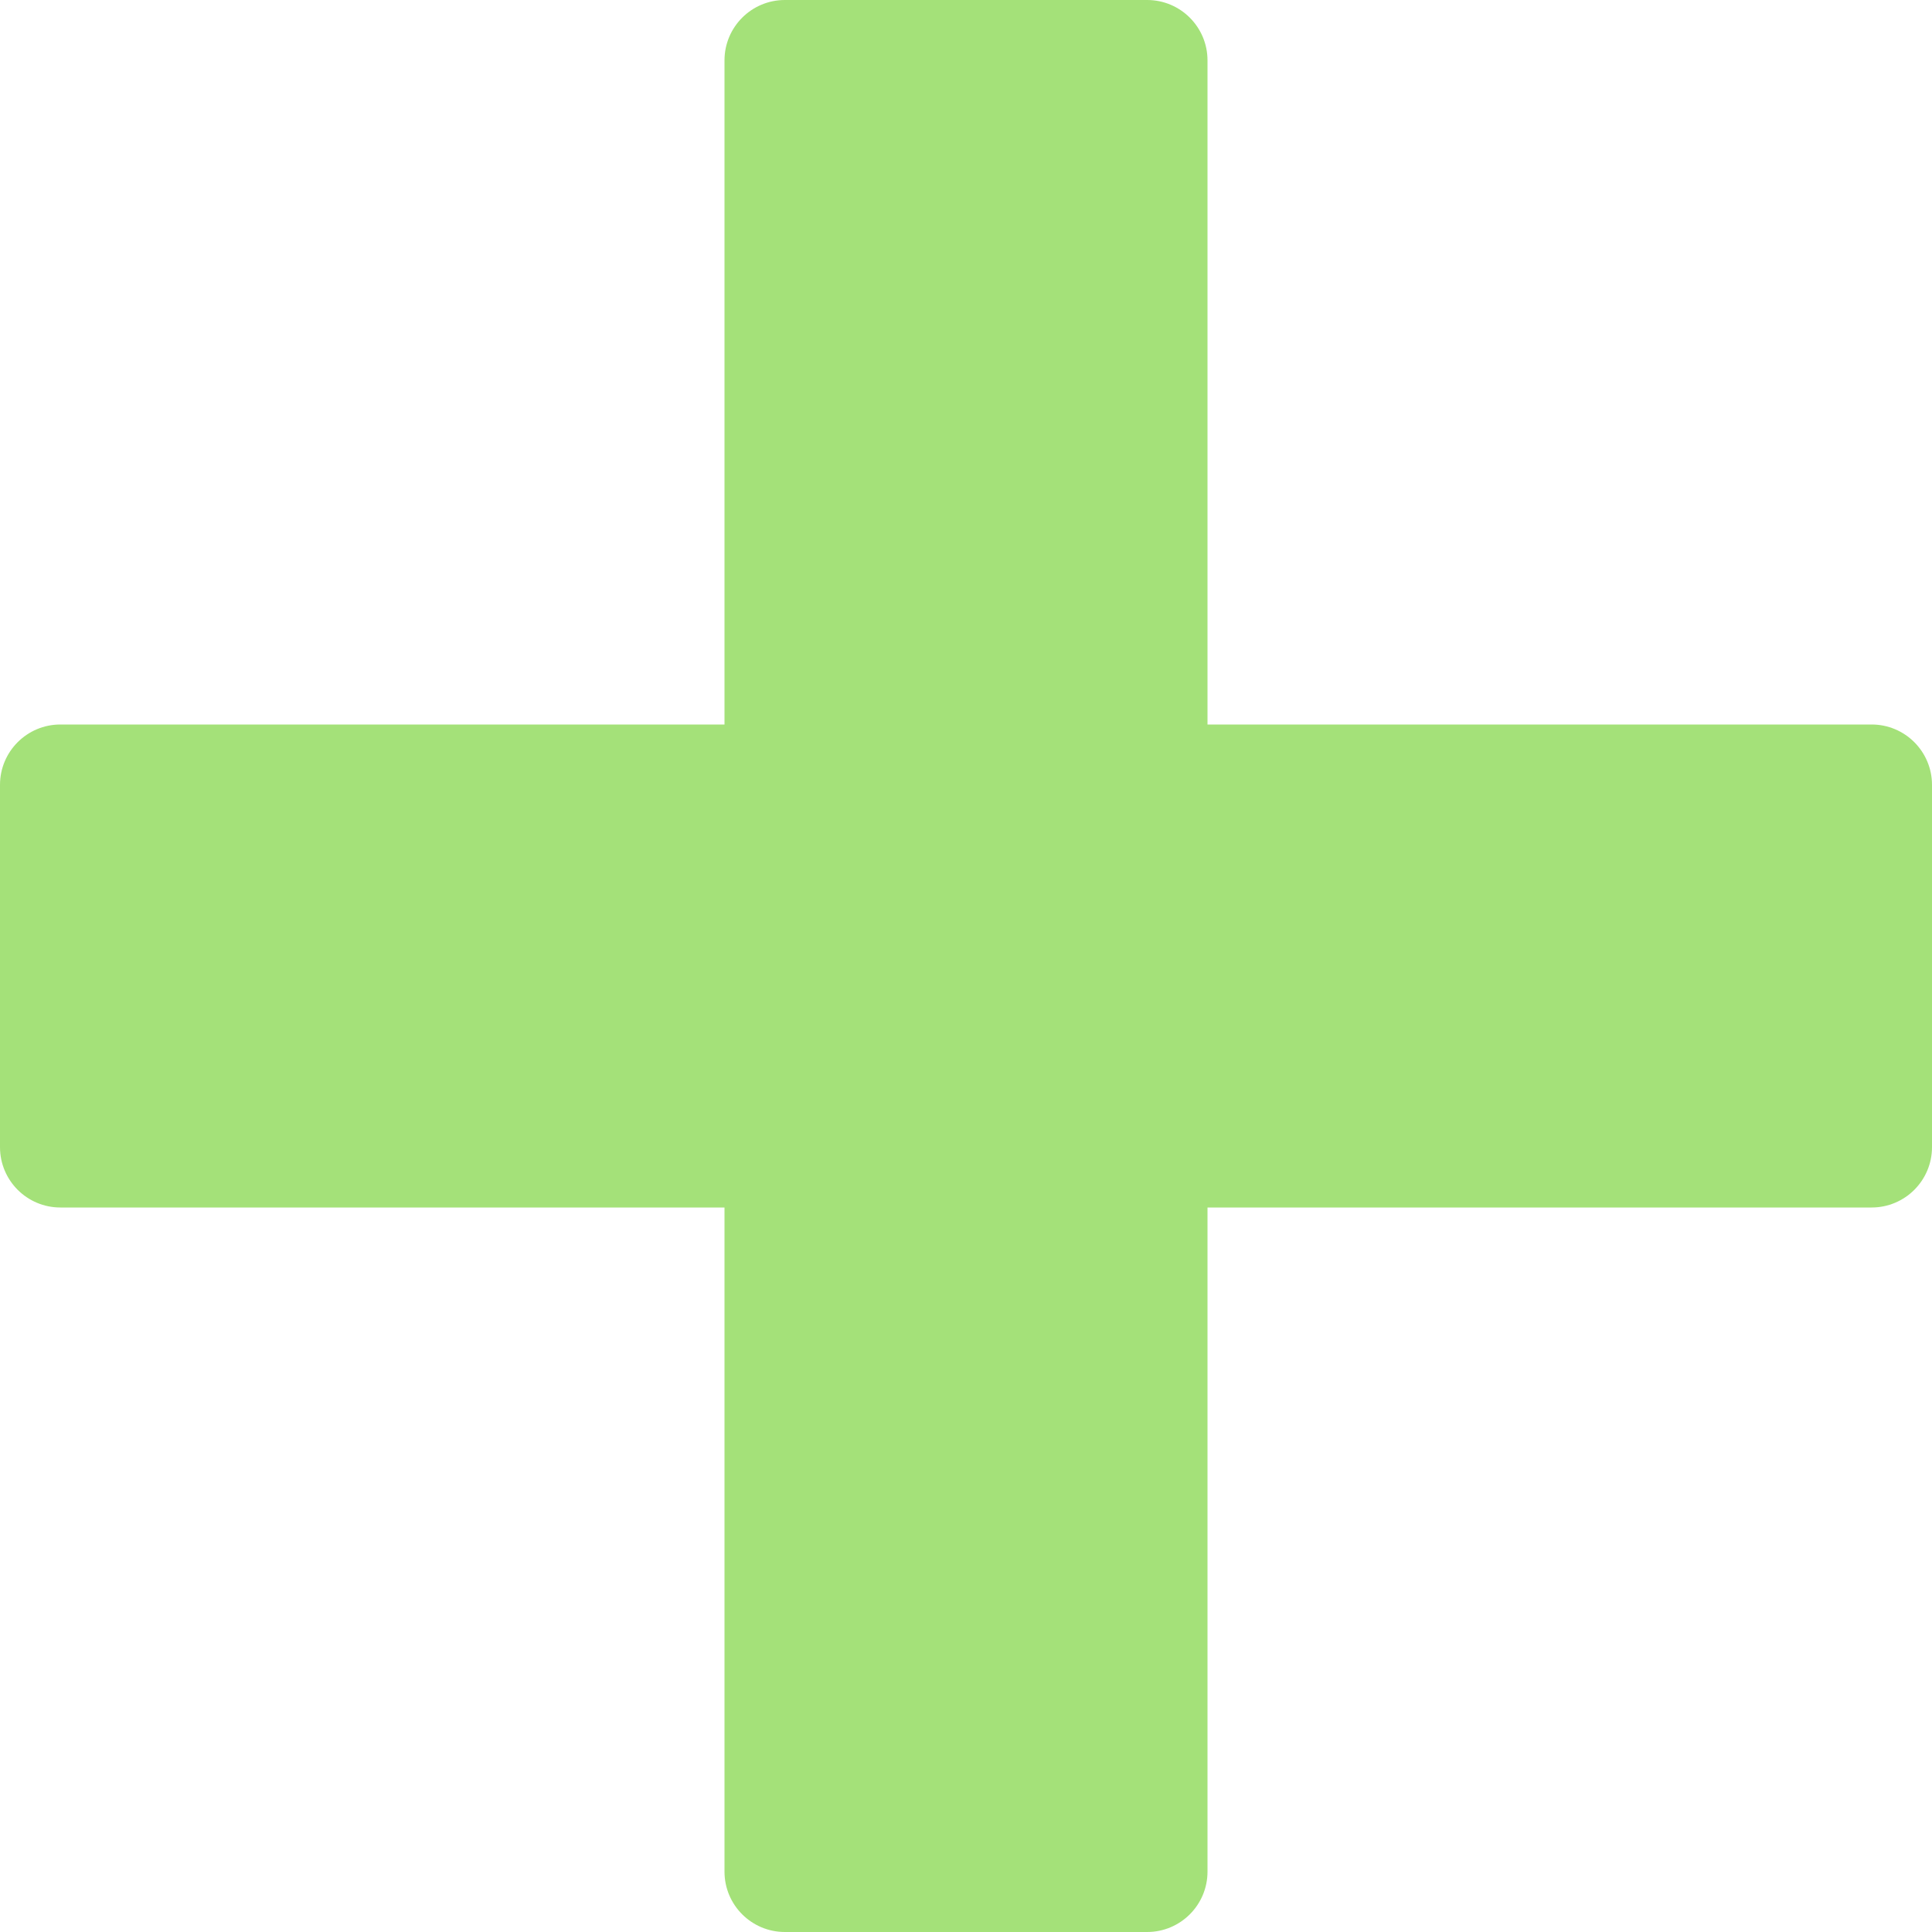
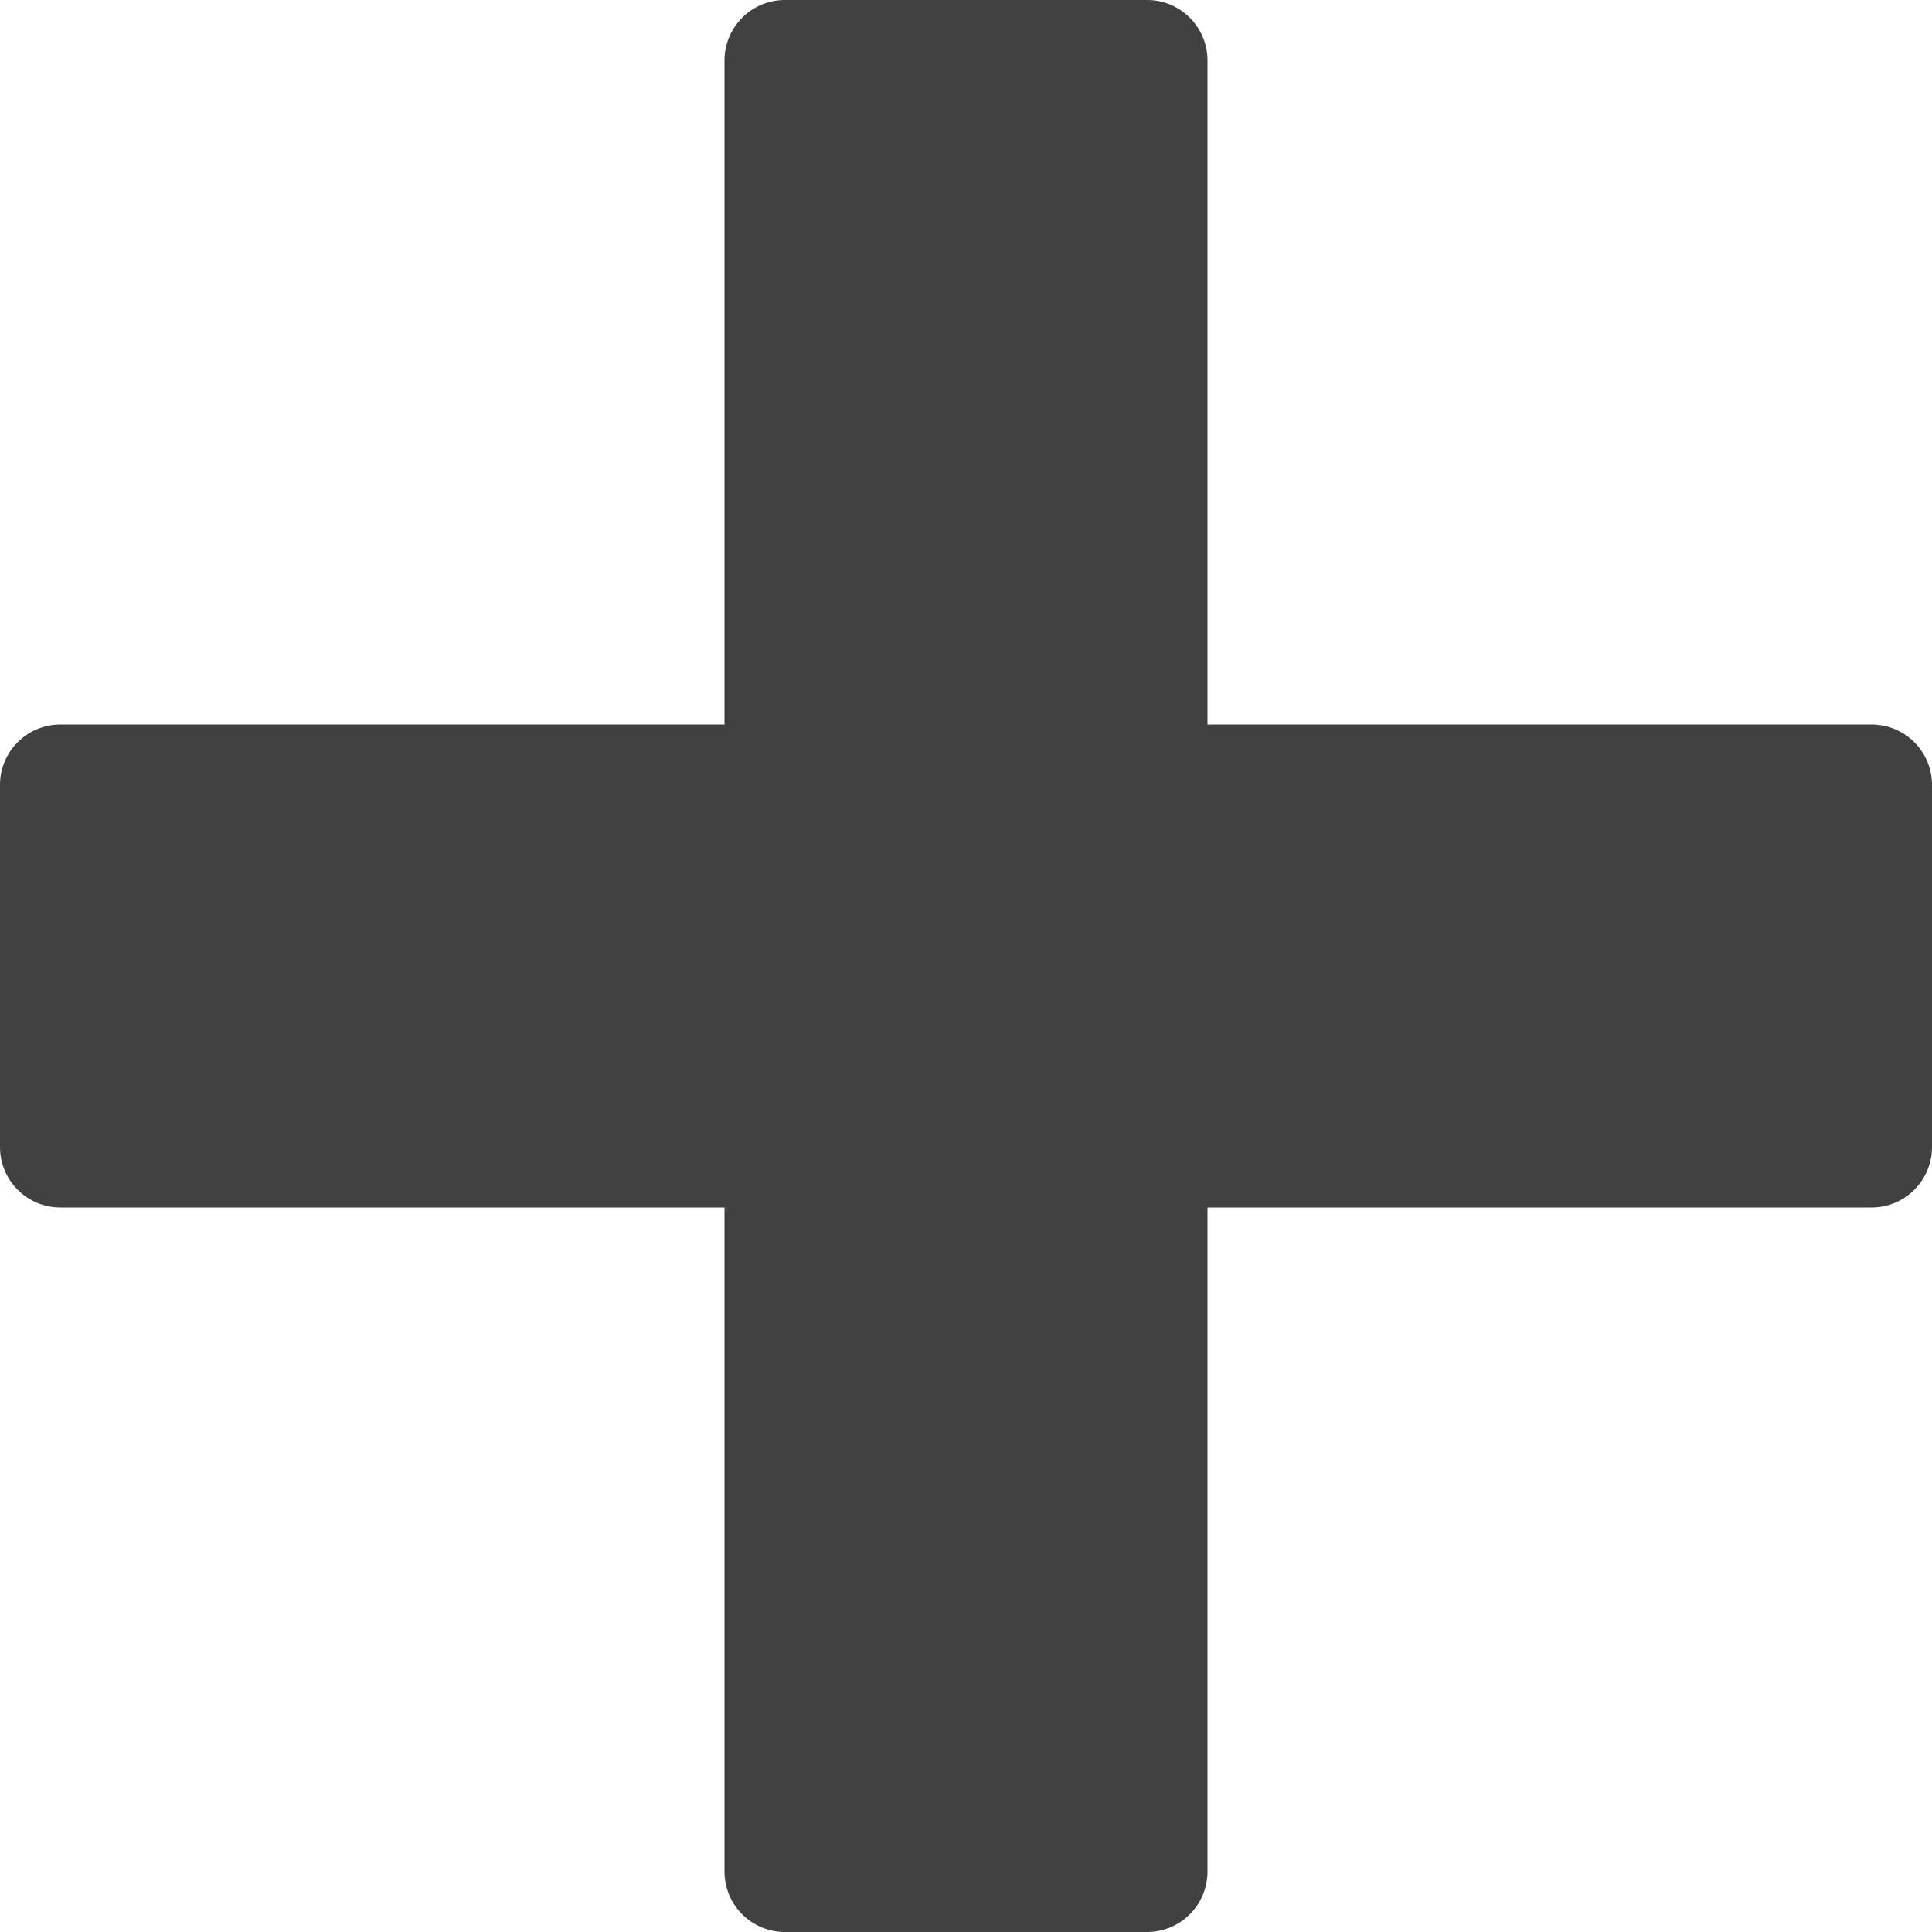
<svg xmlns="http://www.w3.org/2000/svg" version="1.1" id="Capa_1" x="0px" y="0px" viewBox="0 0 533.333 533.333" style="enable-background:new 0 0 533.333 533.333;" xml:space="preserve">
  <g>
-     <path d="M516.667,200H333.333V16.667C333.333,7.462,325.871,0,316.667,0h-100C207.462,0,200,7.462,200,16.667V200H16.667   C7.462,200,0,207.462,0,216.667v100c0,9.204,7.462,16.666,16.667,16.666H200v183.334c0,9.204,7.462,16.666,16.667,16.666h100   c9.204,0,16.667-7.462,16.667-16.666V333.333h183.333c9.204,0,16.667-7.462,16.667-16.666v-100   C533.333,207.462,525.871,200,516.667,200z" fill="#a4e179" />
+     <path d="M516.667,200H333.333V16.667C333.333,7.462,325.871,0,316.667,0h-100C207.462,0,200,7.462,200,16.667V200H16.667   C7.462,200,0,207.462,0,216.667v100c0,9.204,7.462,16.666,16.667,16.666H200v183.334c0,9.204,7.462,16.666,16.667,16.666h100   c9.204,0,16.667-7.462,16.667-16.666V333.333h183.333c9.204,0,16.667-7.462,16.667-16.666v-100   C533.333,207.462,525.871,200,516.667,200z" fill="#414141" />
  </g>
  <g>
</g>
  <g>
</g>
  <g>
</g>
  <g>
</g>
  <g>
</g>
  <g>
</g>
  <g>
</g>
  <g>
</g>
  <g>
</g>
  <g>
</g>
  <g>
</g>
  <g>
</g>
  <g>
</g>
  <g>
</g>
  <g>
</g>
</svg>
